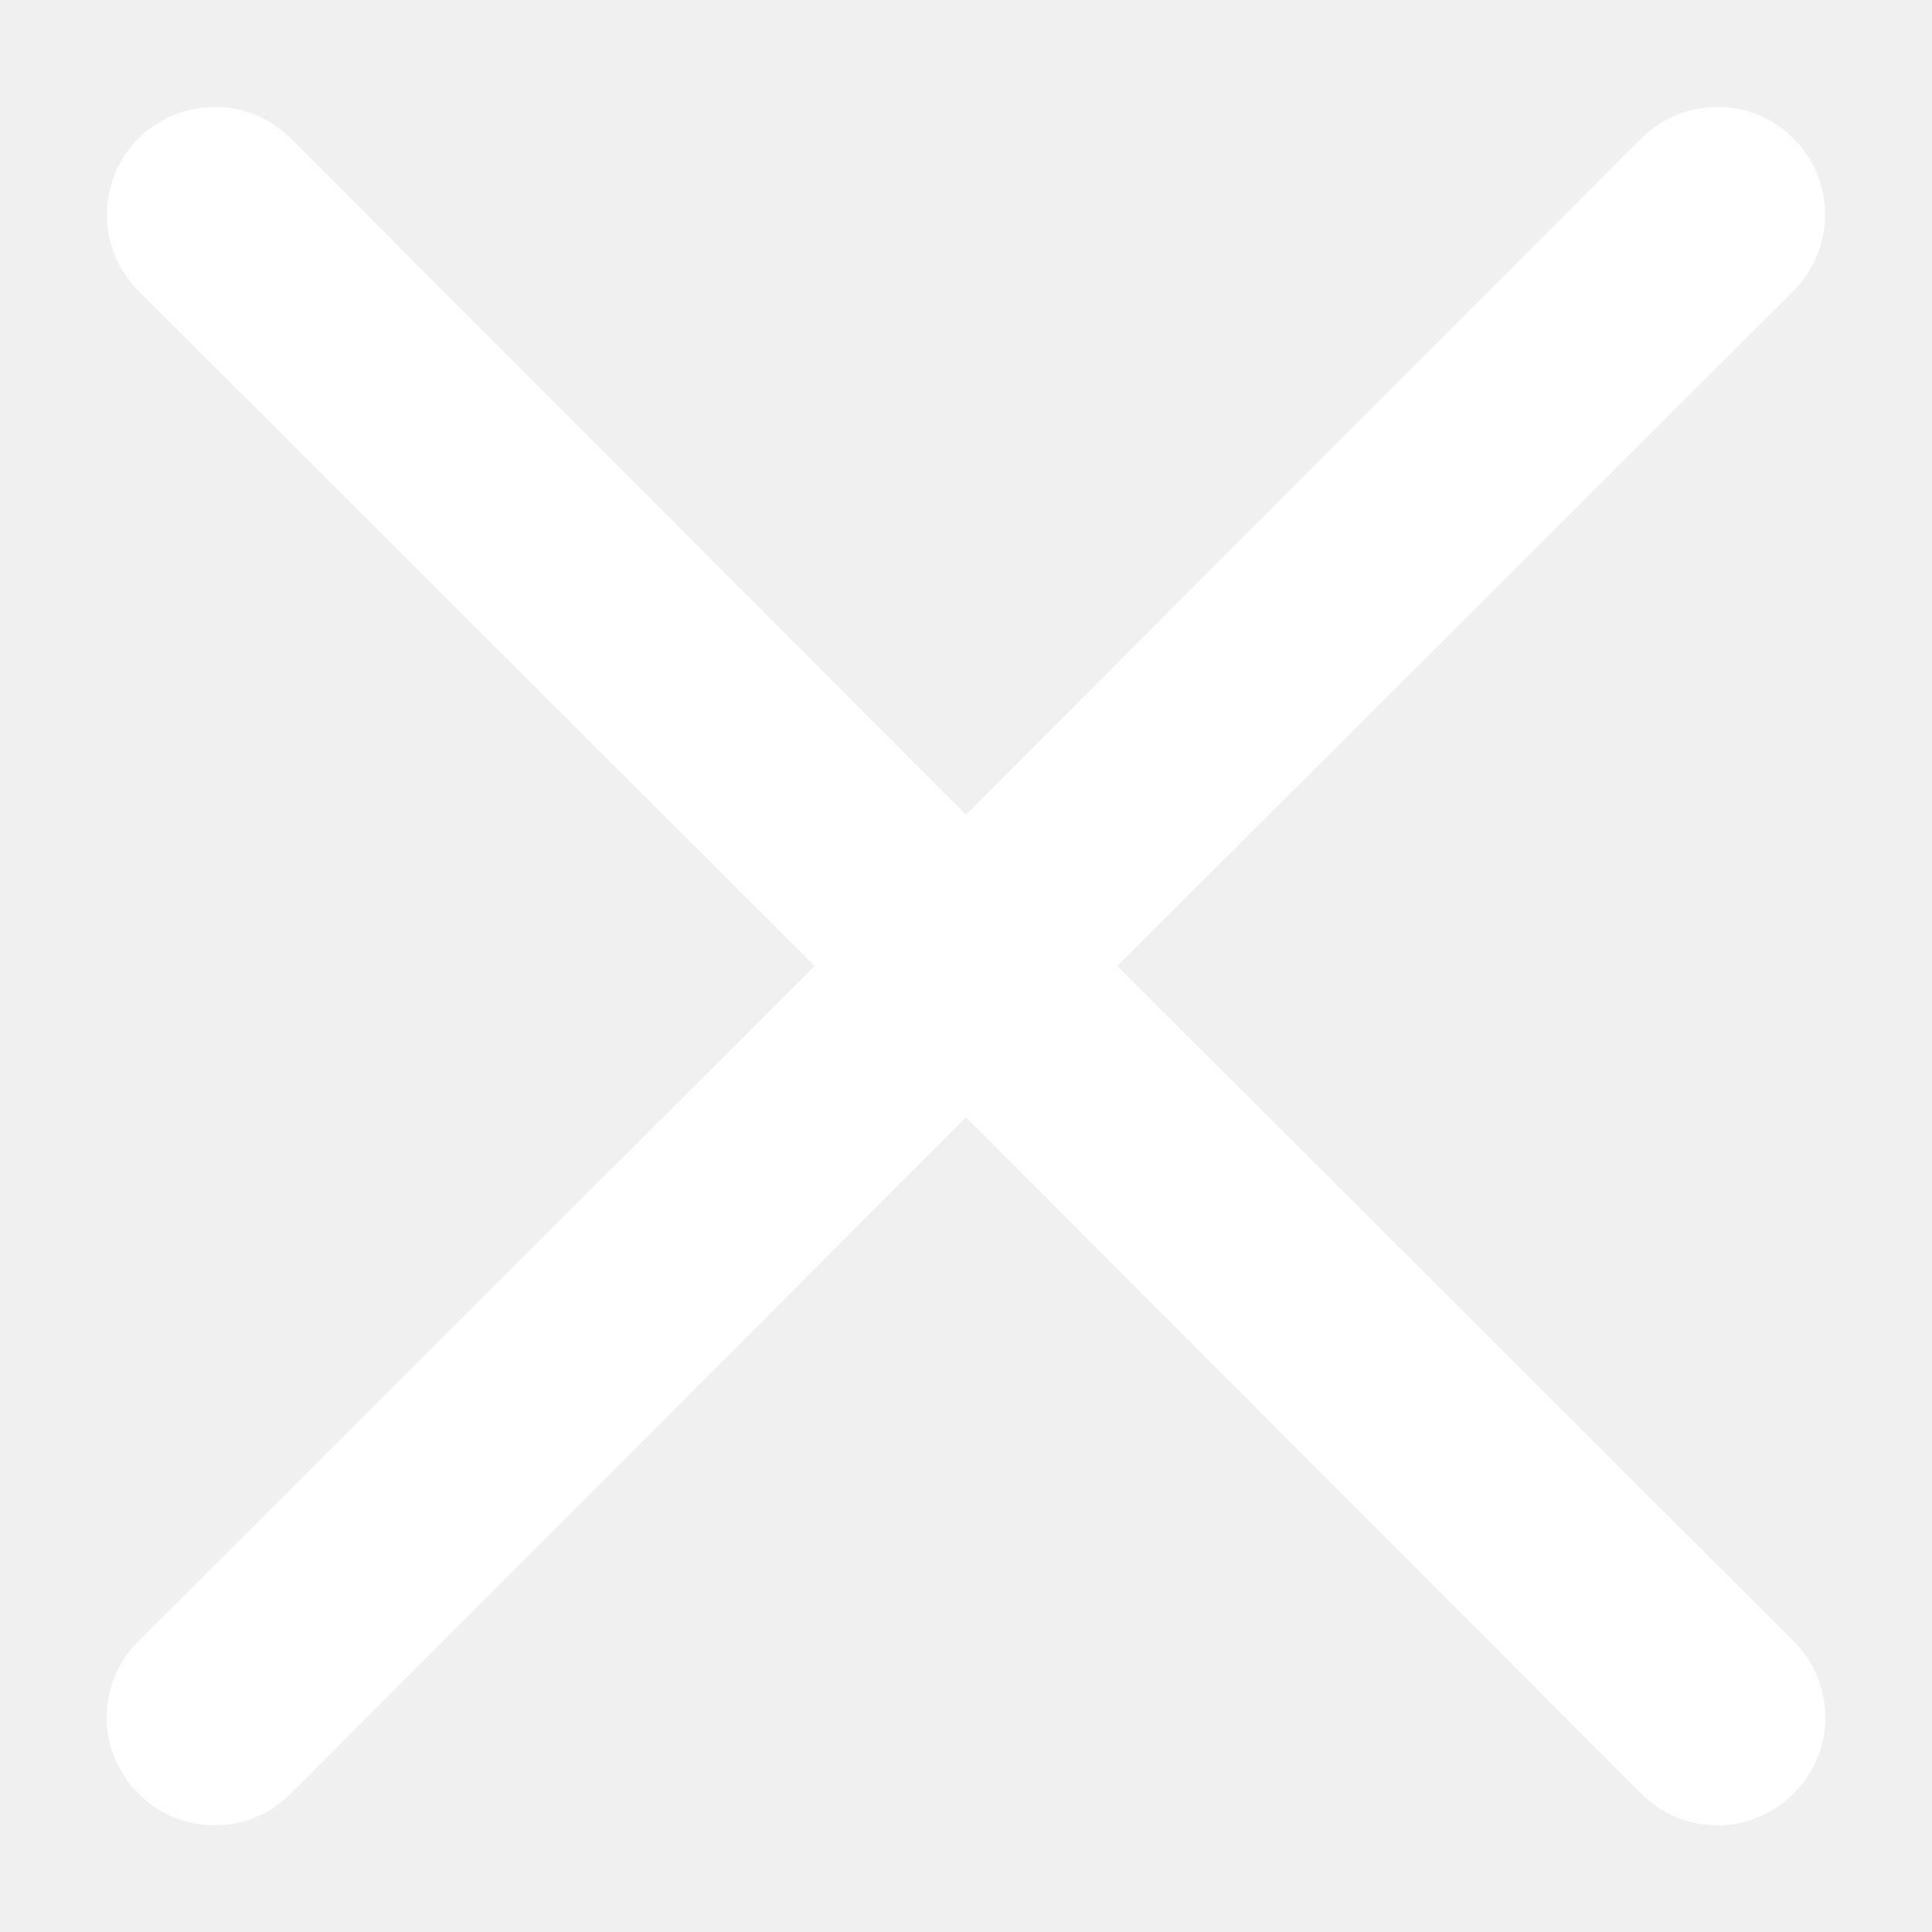
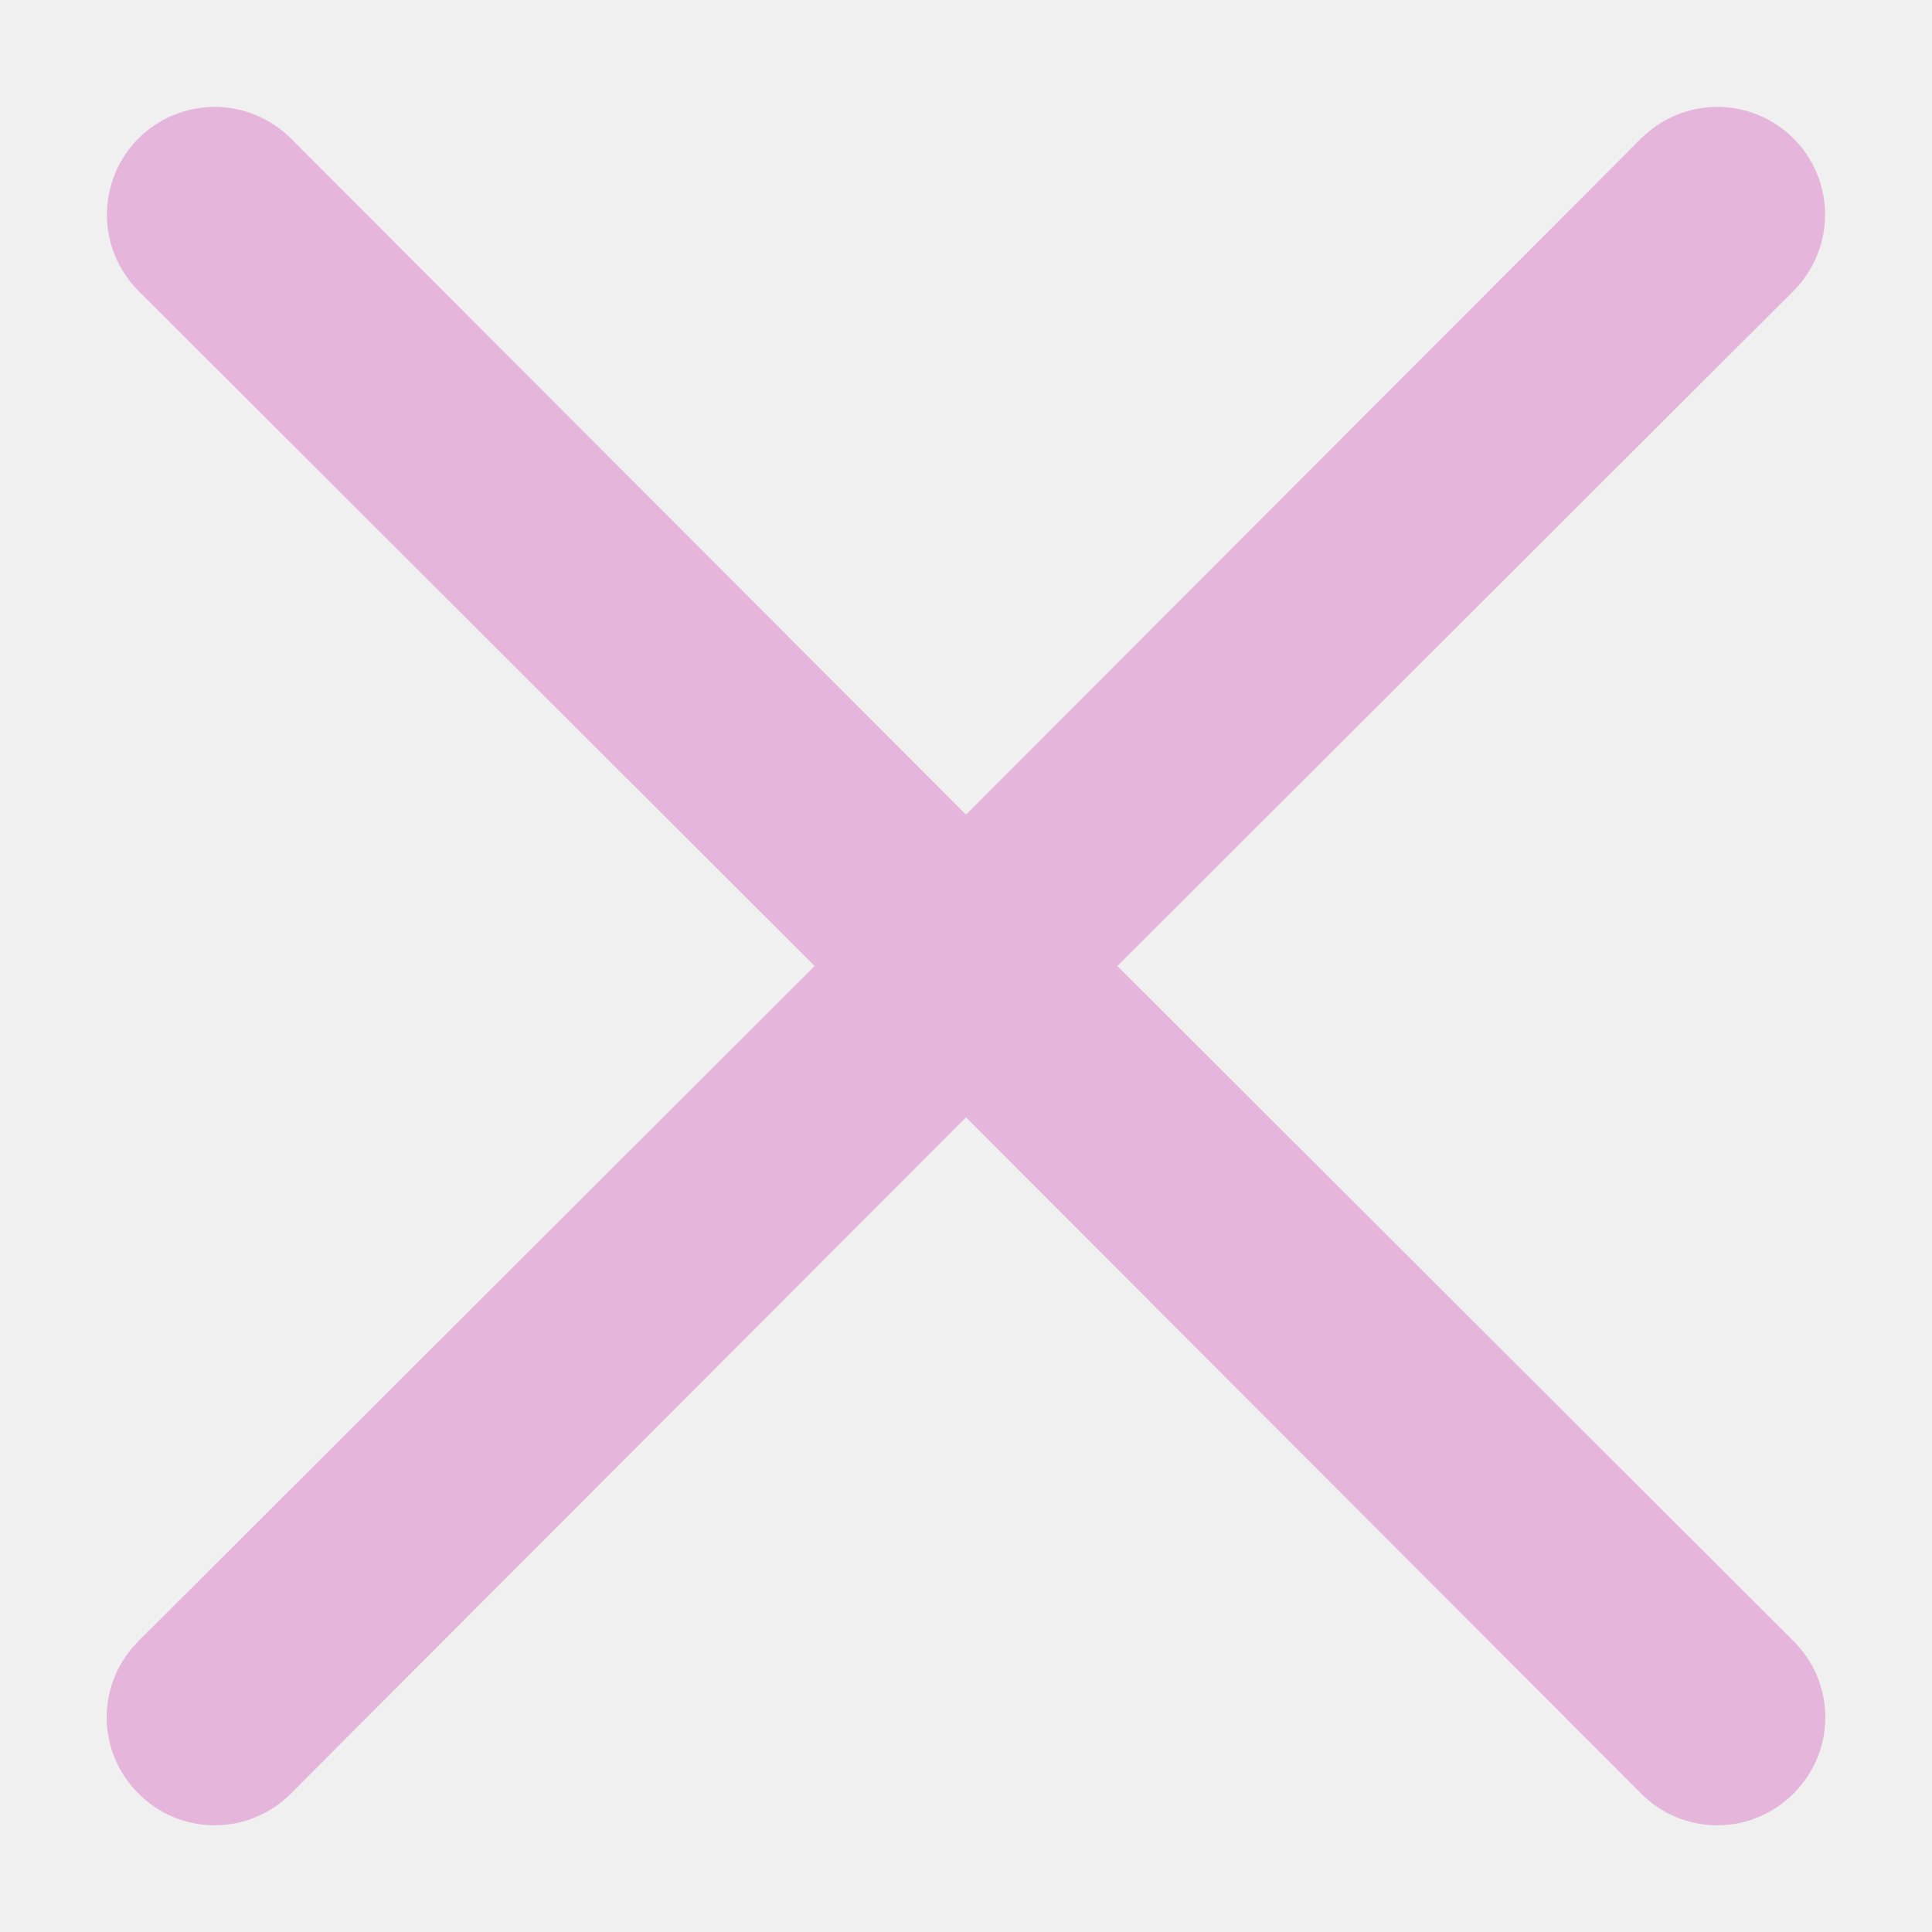
<svg xmlns="http://www.w3.org/2000/svg" width="18" height="18" viewBox="0 0 18 18" fill="#FFF">
-   <path d="M10.41 9L16.71 2.71C16.898 2.522 17.004 2.266 17.004 2C17.004 1.734 16.898 1.478 16.71 1.29C16.522 1.102 16.266 0.996 16 0.996C15.734 0.996 15.478 1.102 15.29 1.29L9 7.59L2.71 1.29C2.522 1.102 2.266 0.996 2 0.996C1.734 0.996 1.478 1.102 1.29 1.29C1.102 1.478 0.996 1.734 0.996 2C0.996 2.266 1.102 2.522 1.29 2.71L7.59 9L1.29 15.29C1.196 15.383 1.122 15.494 1.071 15.615C1.02 15.737 0.994 15.868 0.994 16C0.994 16.132 1.02 16.263 1.071 16.385C1.122 16.506 1.196 16.617 1.29 16.71C1.383 16.804 1.494 16.878 1.615 16.929C1.737 16.98 1.868 17.006 2 17.006C2.132 17.006 2.263 16.98 2.385 16.929C2.506 16.878 2.617 16.804 2.71 16.71L9 10.41L15.29 16.71C15.383 16.804 15.493 16.878 15.615 16.929C15.737 16.98 15.868 17.006 16 17.006C16.132 17.006 16.263 16.98 16.384 16.929C16.506 16.878 16.617 16.804 16.71 16.71C16.804 16.617 16.878 16.506 16.929 16.385C16.98 16.263 17.006 16.132 17.006 16C17.006 15.868 16.98 15.737 16.929 15.615C16.878 15.494 16.804 15.383 16.71 15.29L10.41 9Z" fill="#FFFFFF" />
+   <path d="M10.41 9L16.71 2.71C16.898 2.522 17.004 2.266 17.004 2C17.004 1.734 16.898 1.478 16.71 1.29C16.522 1.102 16.266 0.996 16 0.996C15.734 0.996 15.478 1.102 15.29 1.29L9 7.59L2.71 1.29C2.522 1.102 2.266 0.996 2 0.996C1.734 0.996 1.478 1.102 1.29 1.29C1.102 1.478 0.996 1.734 0.996 2C0.996 2.266 1.102 2.522 1.29 2.71L7.59 9L1.29 15.29C1.196 15.383 1.122 15.494 1.071 15.615C1.02 15.737 0.994 15.868 0.994 16C0.994 16.132 1.02 16.263 1.071 16.385C1.122 16.506 1.196 16.617 1.29 16.71C1.383 16.804 1.494 16.878 1.615 16.929C1.737 16.98 1.868 17.006 2 17.006C2.132 17.006 2.263 16.98 2.385 16.929C2.506 16.878 2.617 16.804 2.71 16.71L9 10.41L15.29 16.71C15.383 16.804 15.493 16.878 15.615 16.929C15.737 16.98 15.868 17.006 16 17.006C16.132 17.006 16.263 16.98 16.384 16.929C16.506 16.878 16.617 16.804 16.71 16.71C16.804 16.617 16.878 16.506 16.929 16.385C16.98 16.263 17.006 16.132 17.006 16C17.006 15.868 16.98 15.737 16.929 15.615C16.878 15.494 16.804 15.383 16.71 15.29L10.41 9Z" fill="#e6b5db" />
</svg>
